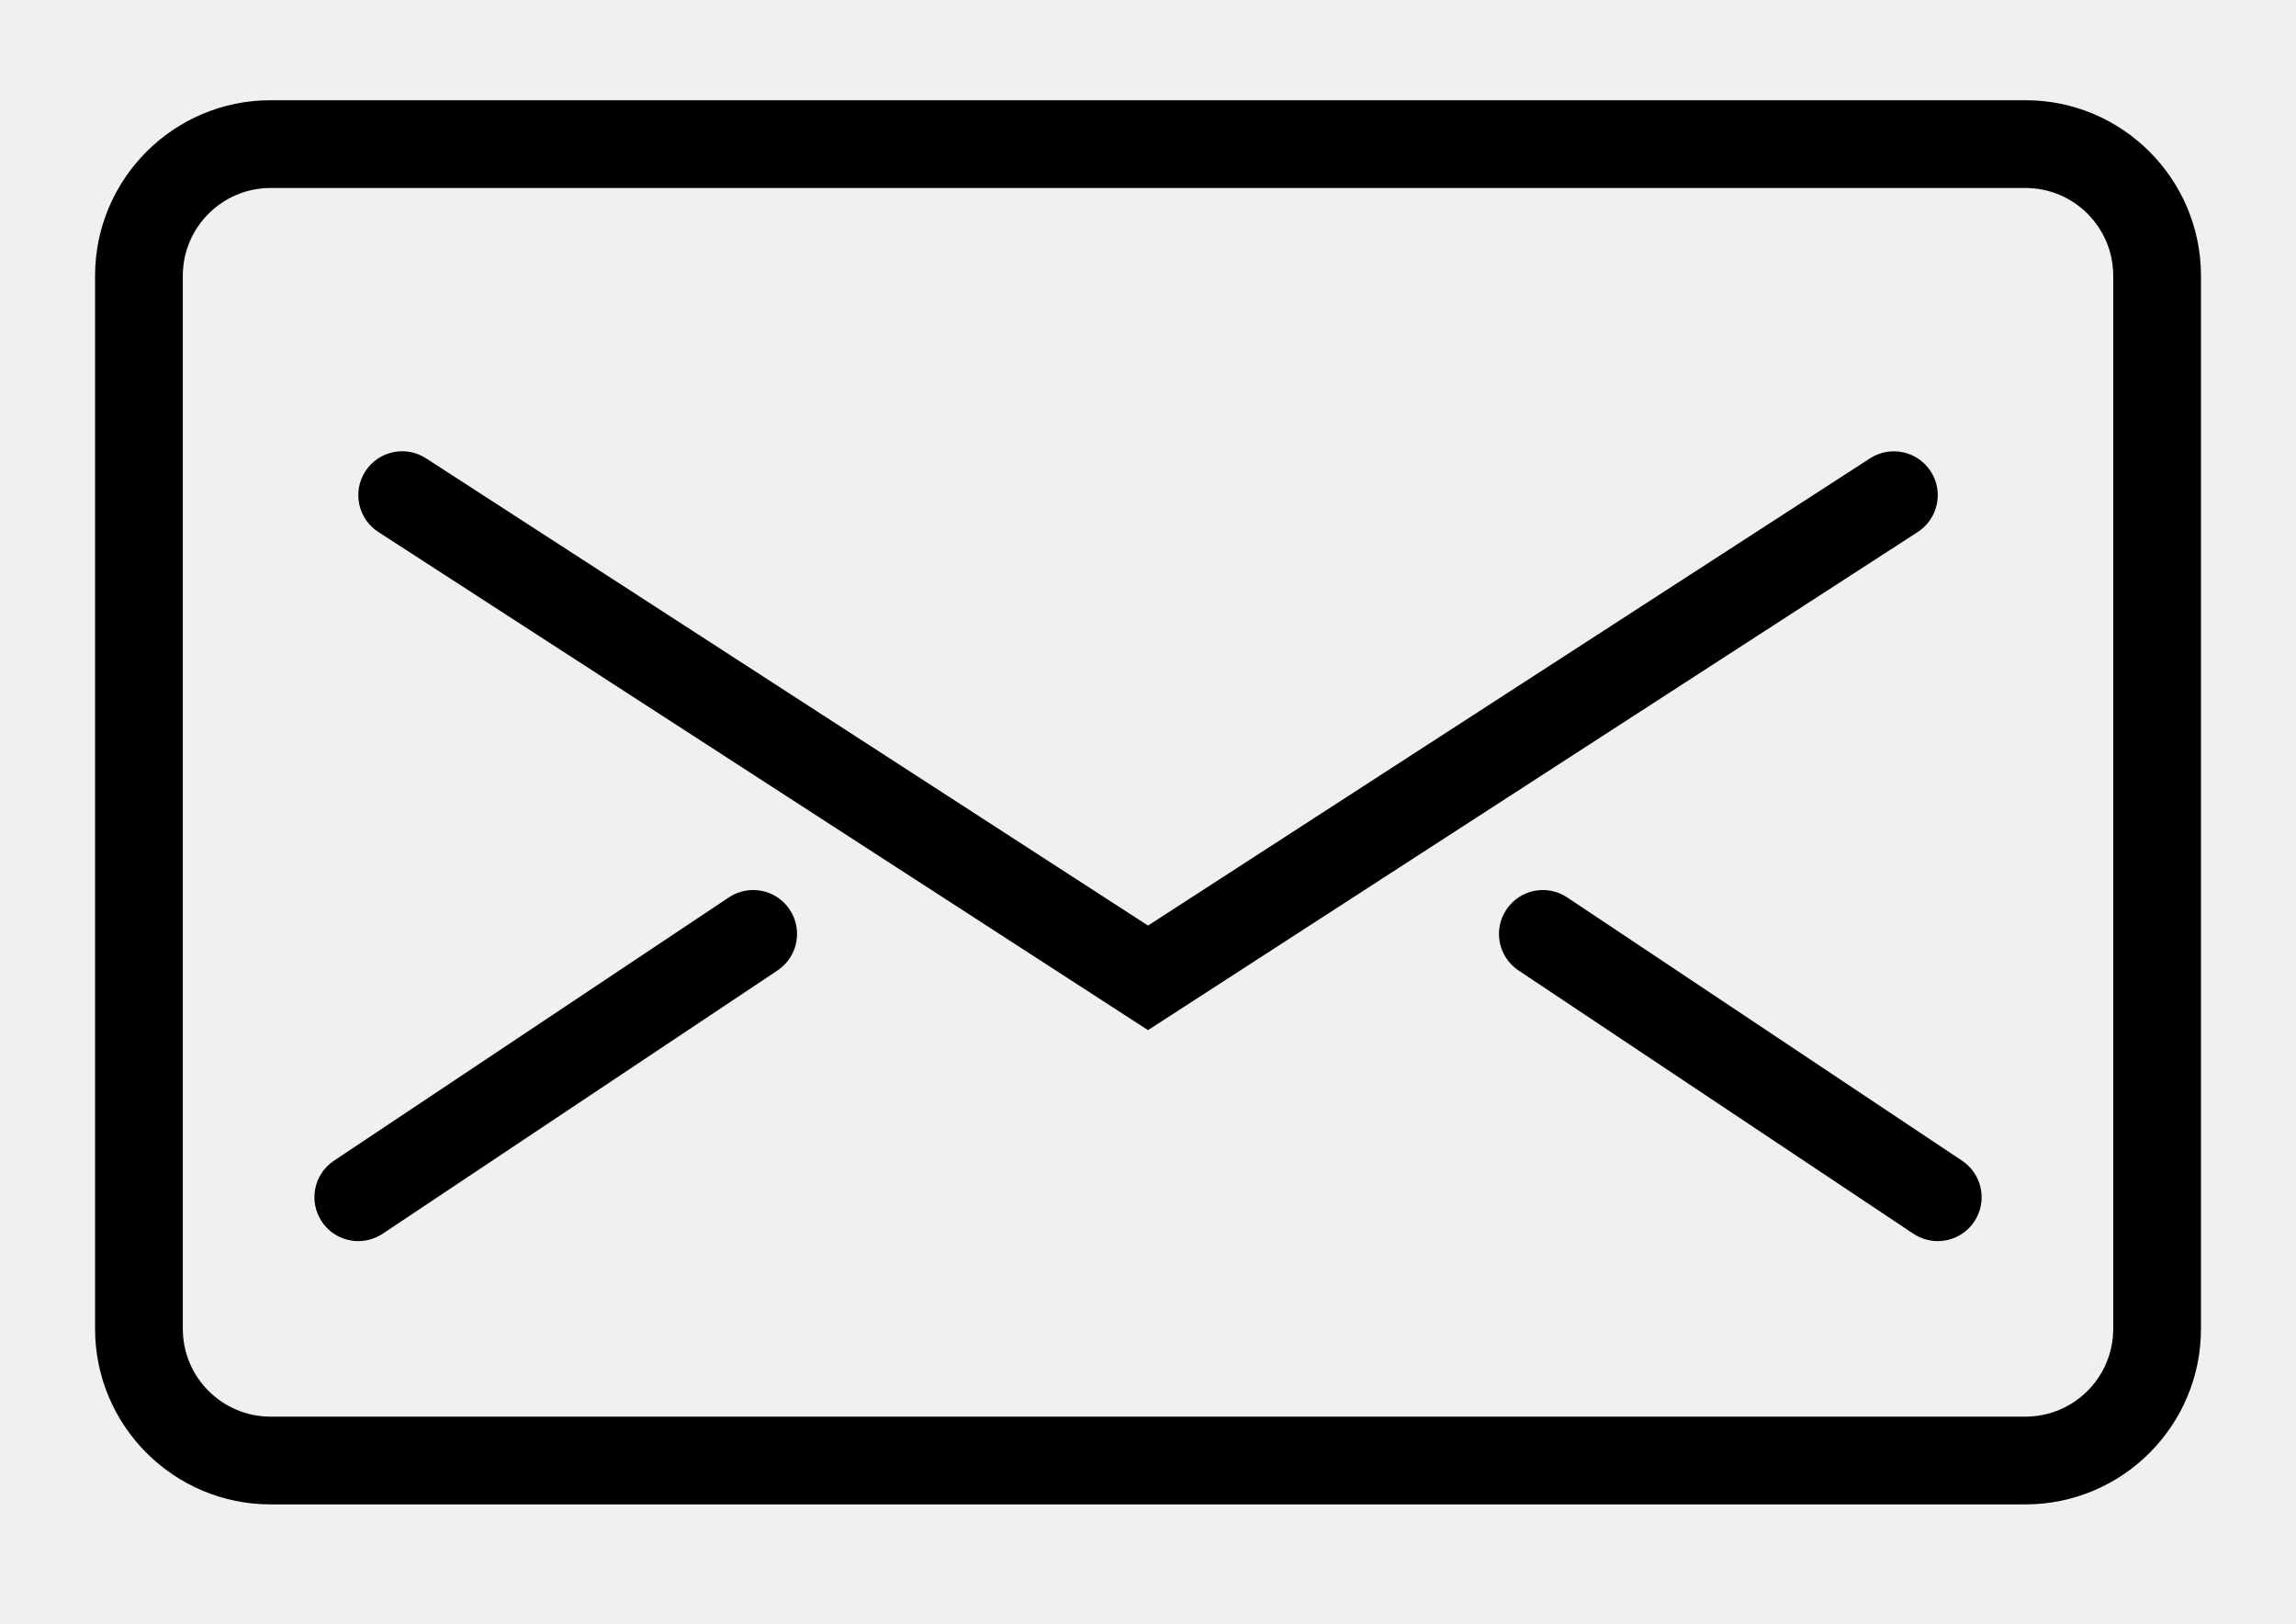
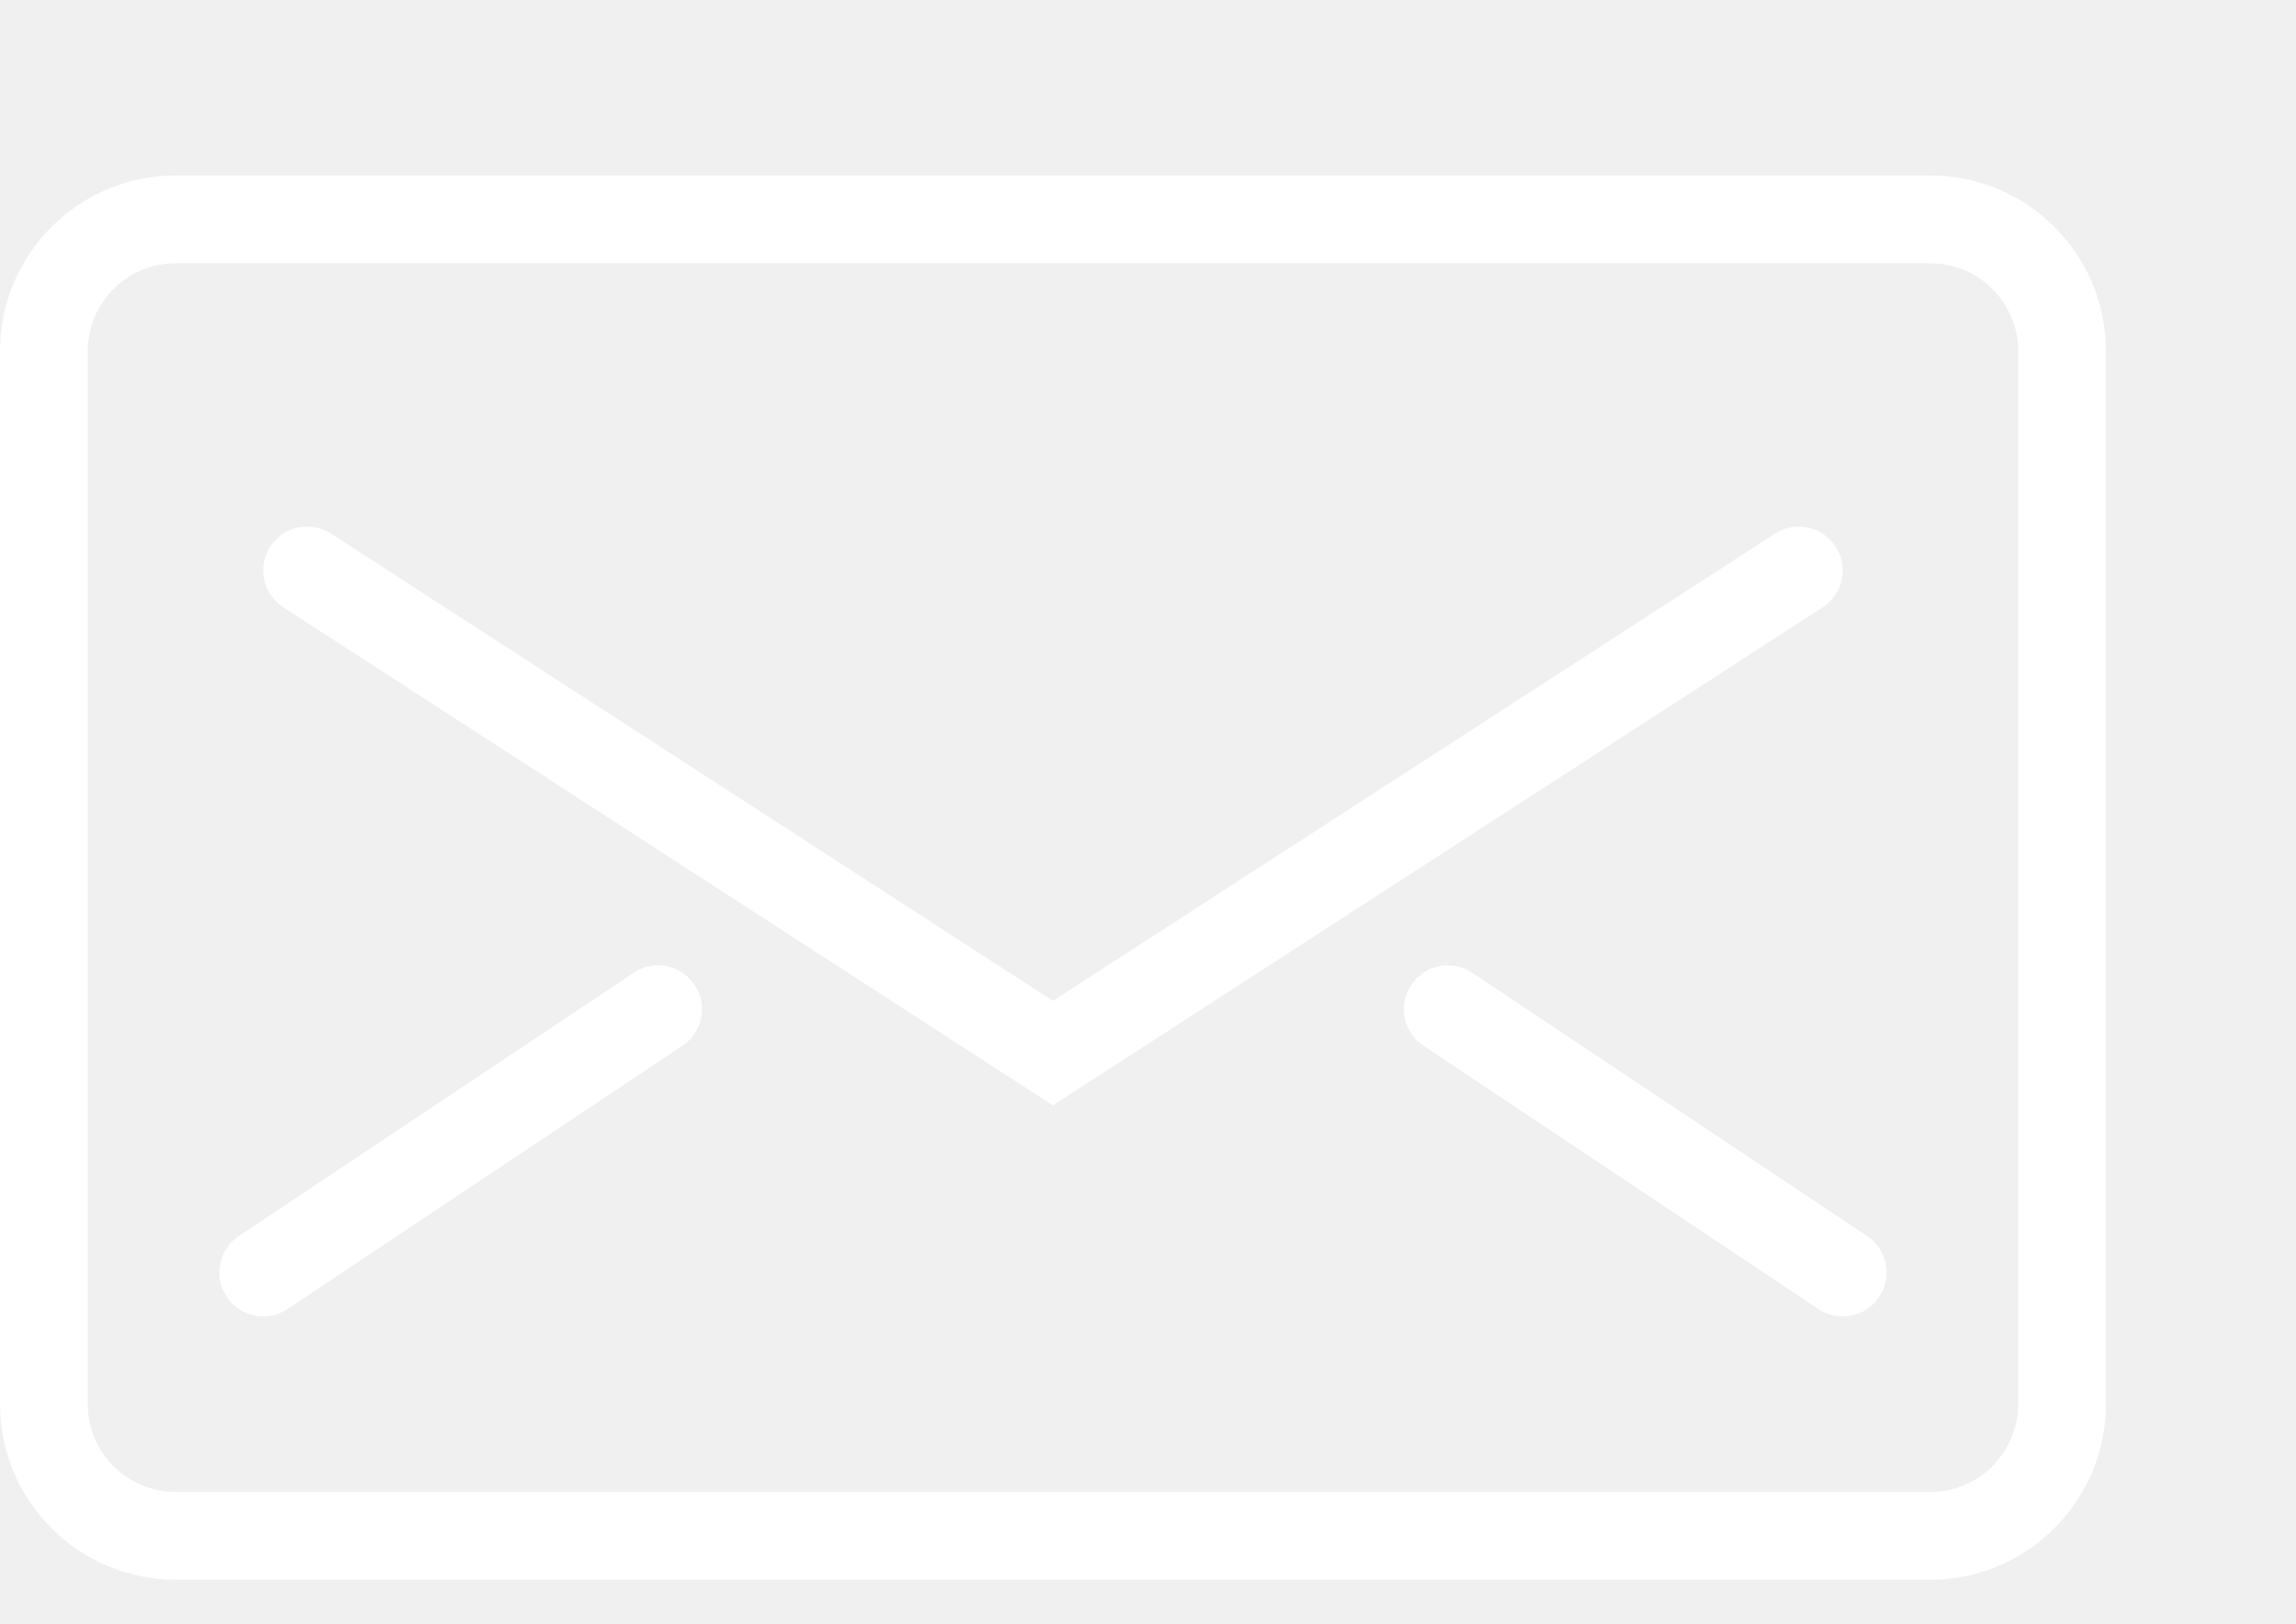
- <svg xmlns="http://www.w3.org/2000/svg" version="1.1" id="Lager_1" x="0px" y="0px" width="52.333px" height="37px" viewBox="-2.167 4.833 52.333 37" enable-background="new -2.167 4.833 52.333 37" xml:space="preserve">
+ <svg xmlns="http://www.w3.org/2000/svg" version="1.1" id="Lager_1" x="0px" y="0px" width="52.333px" height="37px" viewBox="0 0 52.333 37" enable-background="new 0 0 52.333 37" xml:space="preserve">
  <g id="Expanded_2_">
    <g>
      <g>
-         <path d="M44,39.117H4c-2.206,0-4-1.794-4-4v-24c0-2.206,1.794-4,4-4h40c2.206,0,4,1.794,4,4v24     C48,37.323,46.206,39.117,44,39.117z M4,9.117c-1.103,0-2,0.897-2,2v24c0,1.104,0.897,2,2,2h40c1.104,0,2-0.896,2-2v-24     c0-1.103-0.896-2-2-2H4z" />
+         <path fill="#FFFFFF" d="M44,36H4c-2.206,0-4-1.795-4-4V8c0-2.206,1.794-4,4-4h40c2.205,0,4,1.794,4,4v24     C48,34.205,46.206,36,44,36z M4,6C2.897,6,2,6.897,2,8v24c0,1.104,0.897,2,2,2h40c1.104,0,2-0.896,2-2V8c0-1.103-0.896-2-2-2H4z" />
      </g>
      <g>
-         <path d="M24,28.309L6.457,16.957c-0.464-0.301-0.597-0.919-0.297-1.383c0.3-0.464,0.919-0.596,1.383-0.297L24,25.926     l16.457-10.648c0.464-0.299,1.083-0.167,1.383,0.297c0.301,0.464,0.167,1.082-0.297,1.383L24,28.309z" />
+         <path fill="#FFFFFF" d="M24,25.191L6.457,13.84c-0.464-0.301-0.597-0.919-0.297-1.383c0.3-0.464,0.919-0.596,1.383-0.297     L24,22.809l16.458-10.648c0.463-0.299,1.082-0.167,1.383,0.297c0.301,0.464,0.166,1.082-0.297,1.383L24,25.191z" />
      </g>
      <g>
-         <path d="M6.001,33.117c-0.323,0-0.641-0.156-0.833-0.445c-0.307-0.459-0.183-1.08,0.277-1.387l9-6     c0.46-0.307,1.081-0.184,1.387,0.277c0.307,0.459,0.183,1.08-0.277,1.387l-9,6C6.384,33.062,6.191,33.117,6.001,33.117z" />
+         <path fill="#FFFFFF" d="M6.001,30c-0.323,0-0.641-0.156-0.833-0.445c-0.307-0.459-0.183-1.08,0.277-1.387l9-6     c0.46-0.307,1.081-0.184,1.387,0.277c0.307,0.459,0.183,1.08-0.277,1.387l-9,6C6.384,29.945,6.191,30,6.001,30z" />
      </g>
      <g>
-         <path d="M41.999,33.117c-0.19,0-0.383-0.055-0.554-0.168l-9-6c-0.461-0.307-0.584-0.928-0.277-1.387     c0.307-0.461,0.926-0.584,1.387-0.277l9,6c0.461,0.307,0.584,0.928,0.277,1.387C42.641,32.961,42.322,33.117,41.999,33.117z" />
+         <path fill="#FFFFFF" d="M41.999,30c-0.189,0-0.383-0.055-0.554-0.168l-9-6c-0.461-0.307-0.584-0.928-0.276-1.387     c0.307-0.461,0.926-0.584,1.387-0.277l9,6c0.461,0.307,0.584,0.928,0.277,1.387C42.641,29.844,42.322,30,41.999,30z" />
      </g>
    </g>
  </g>
</svg>
